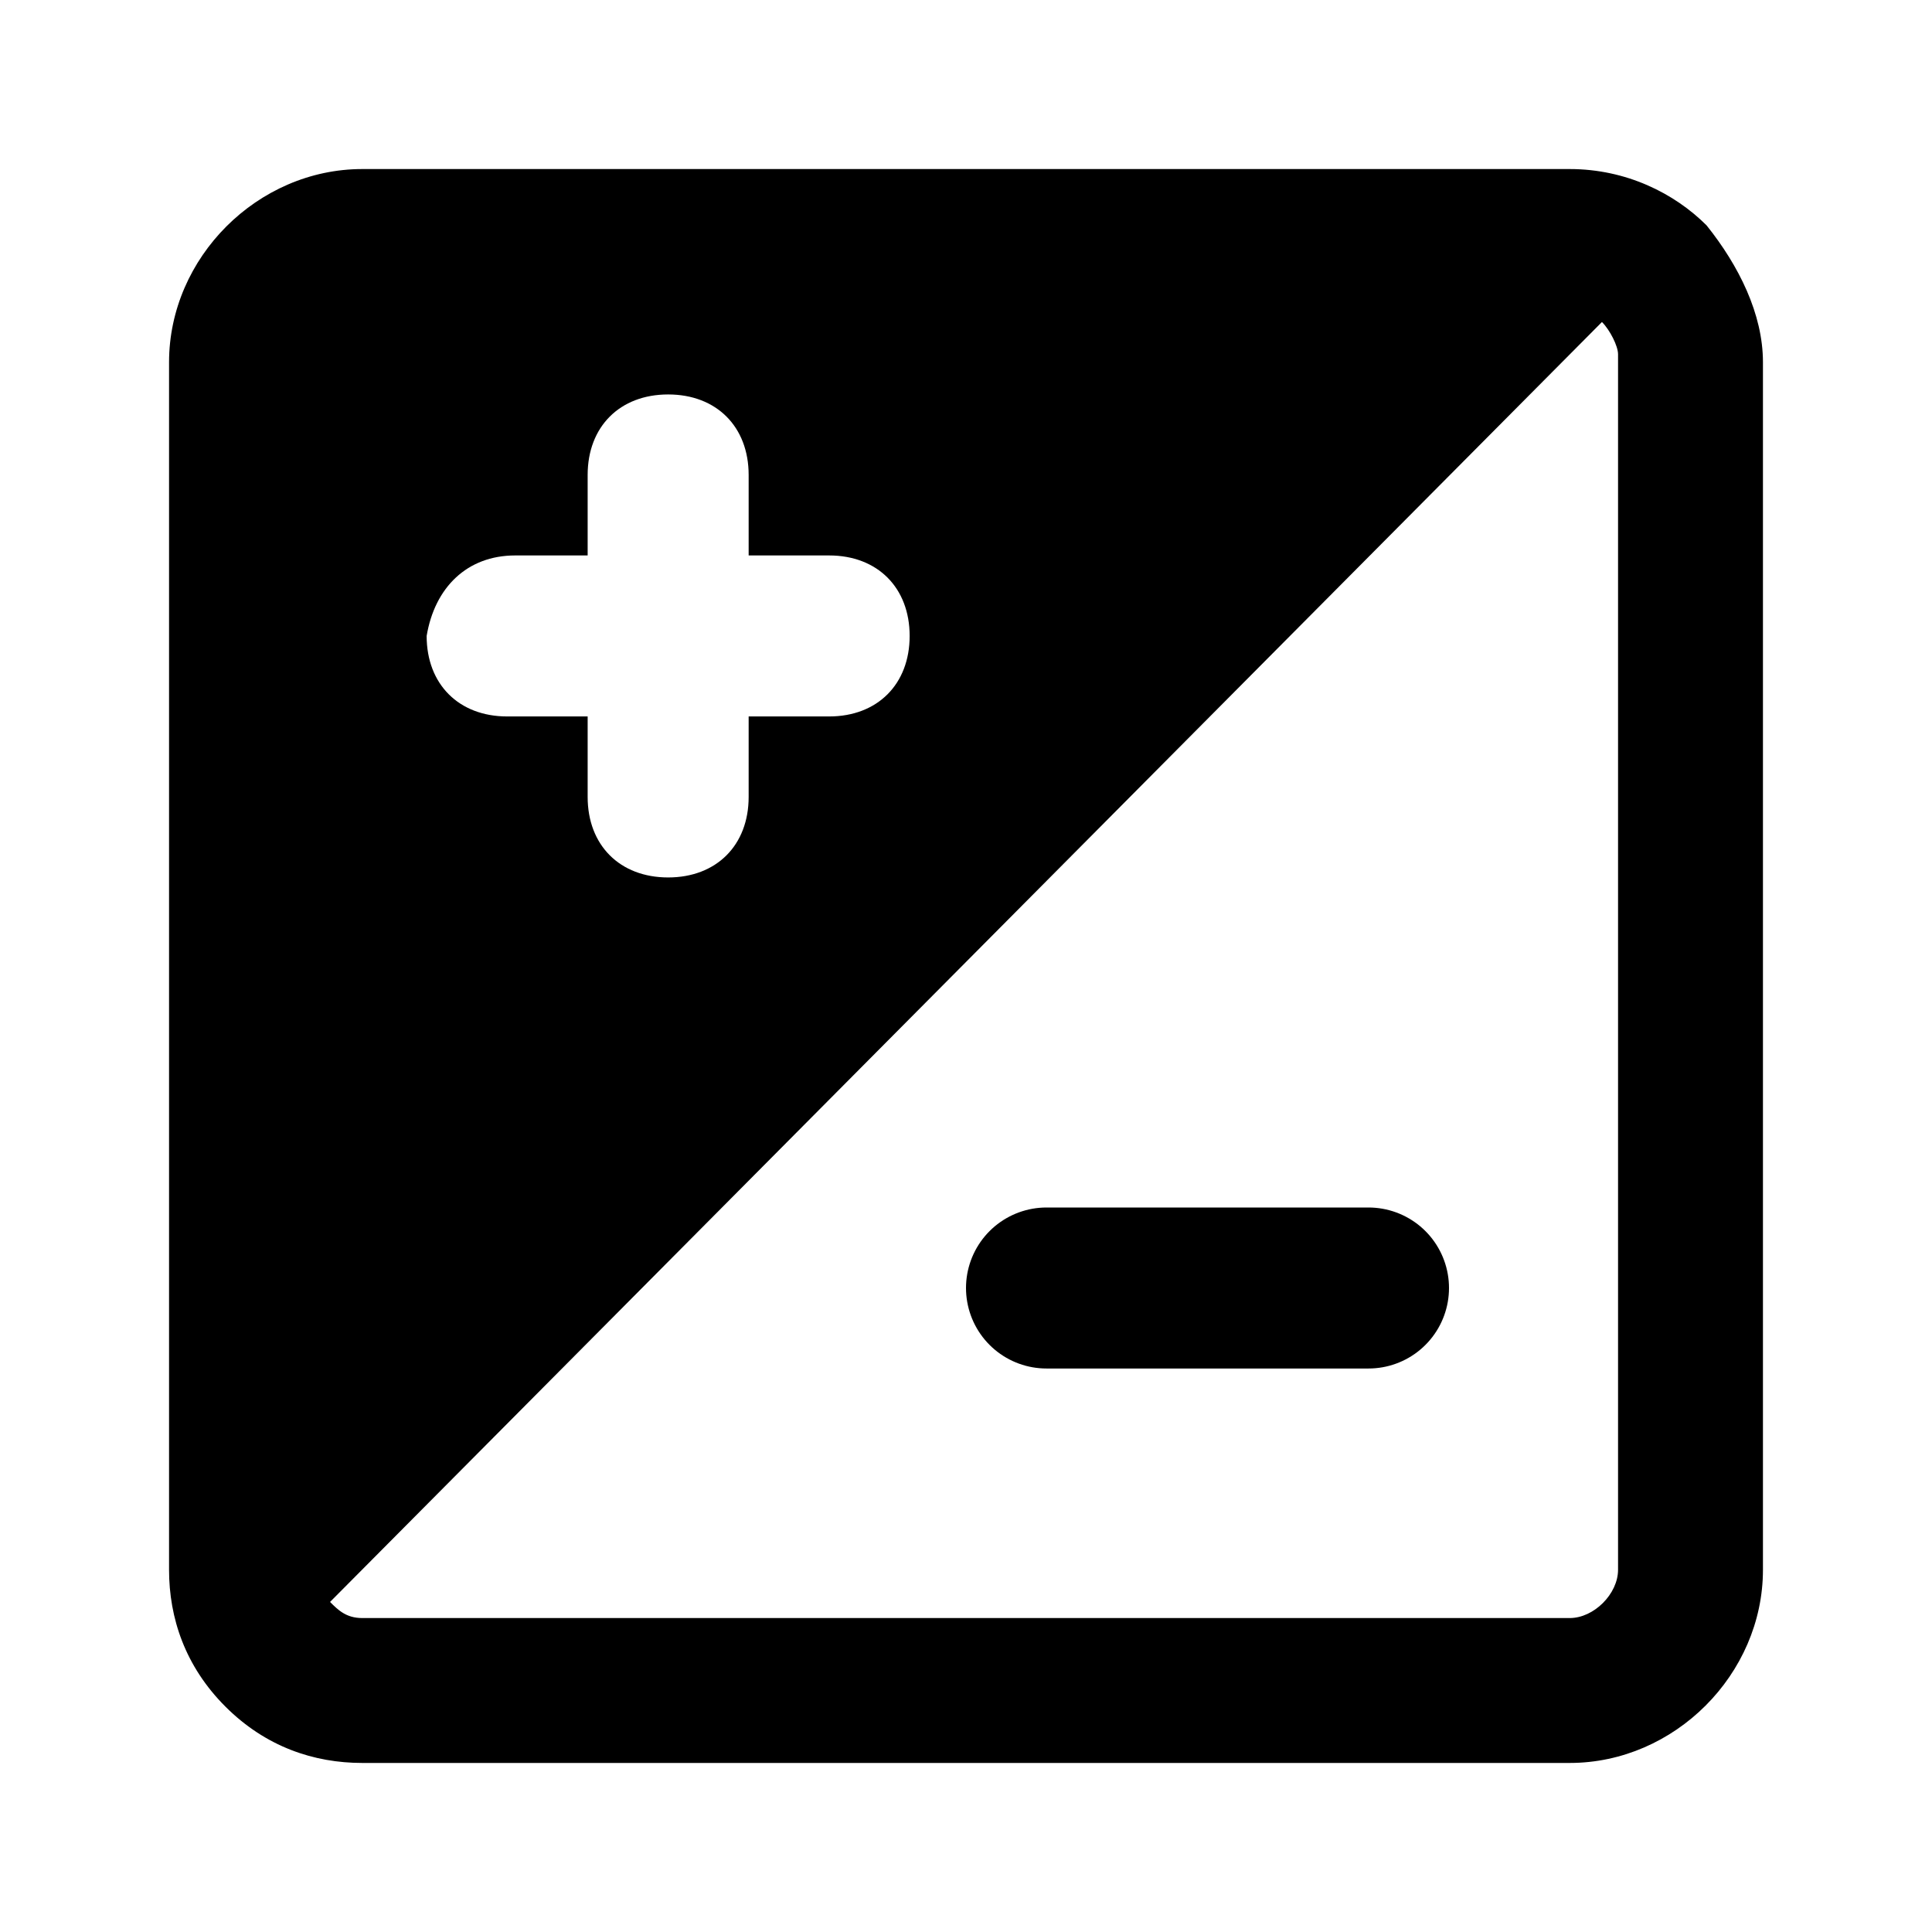
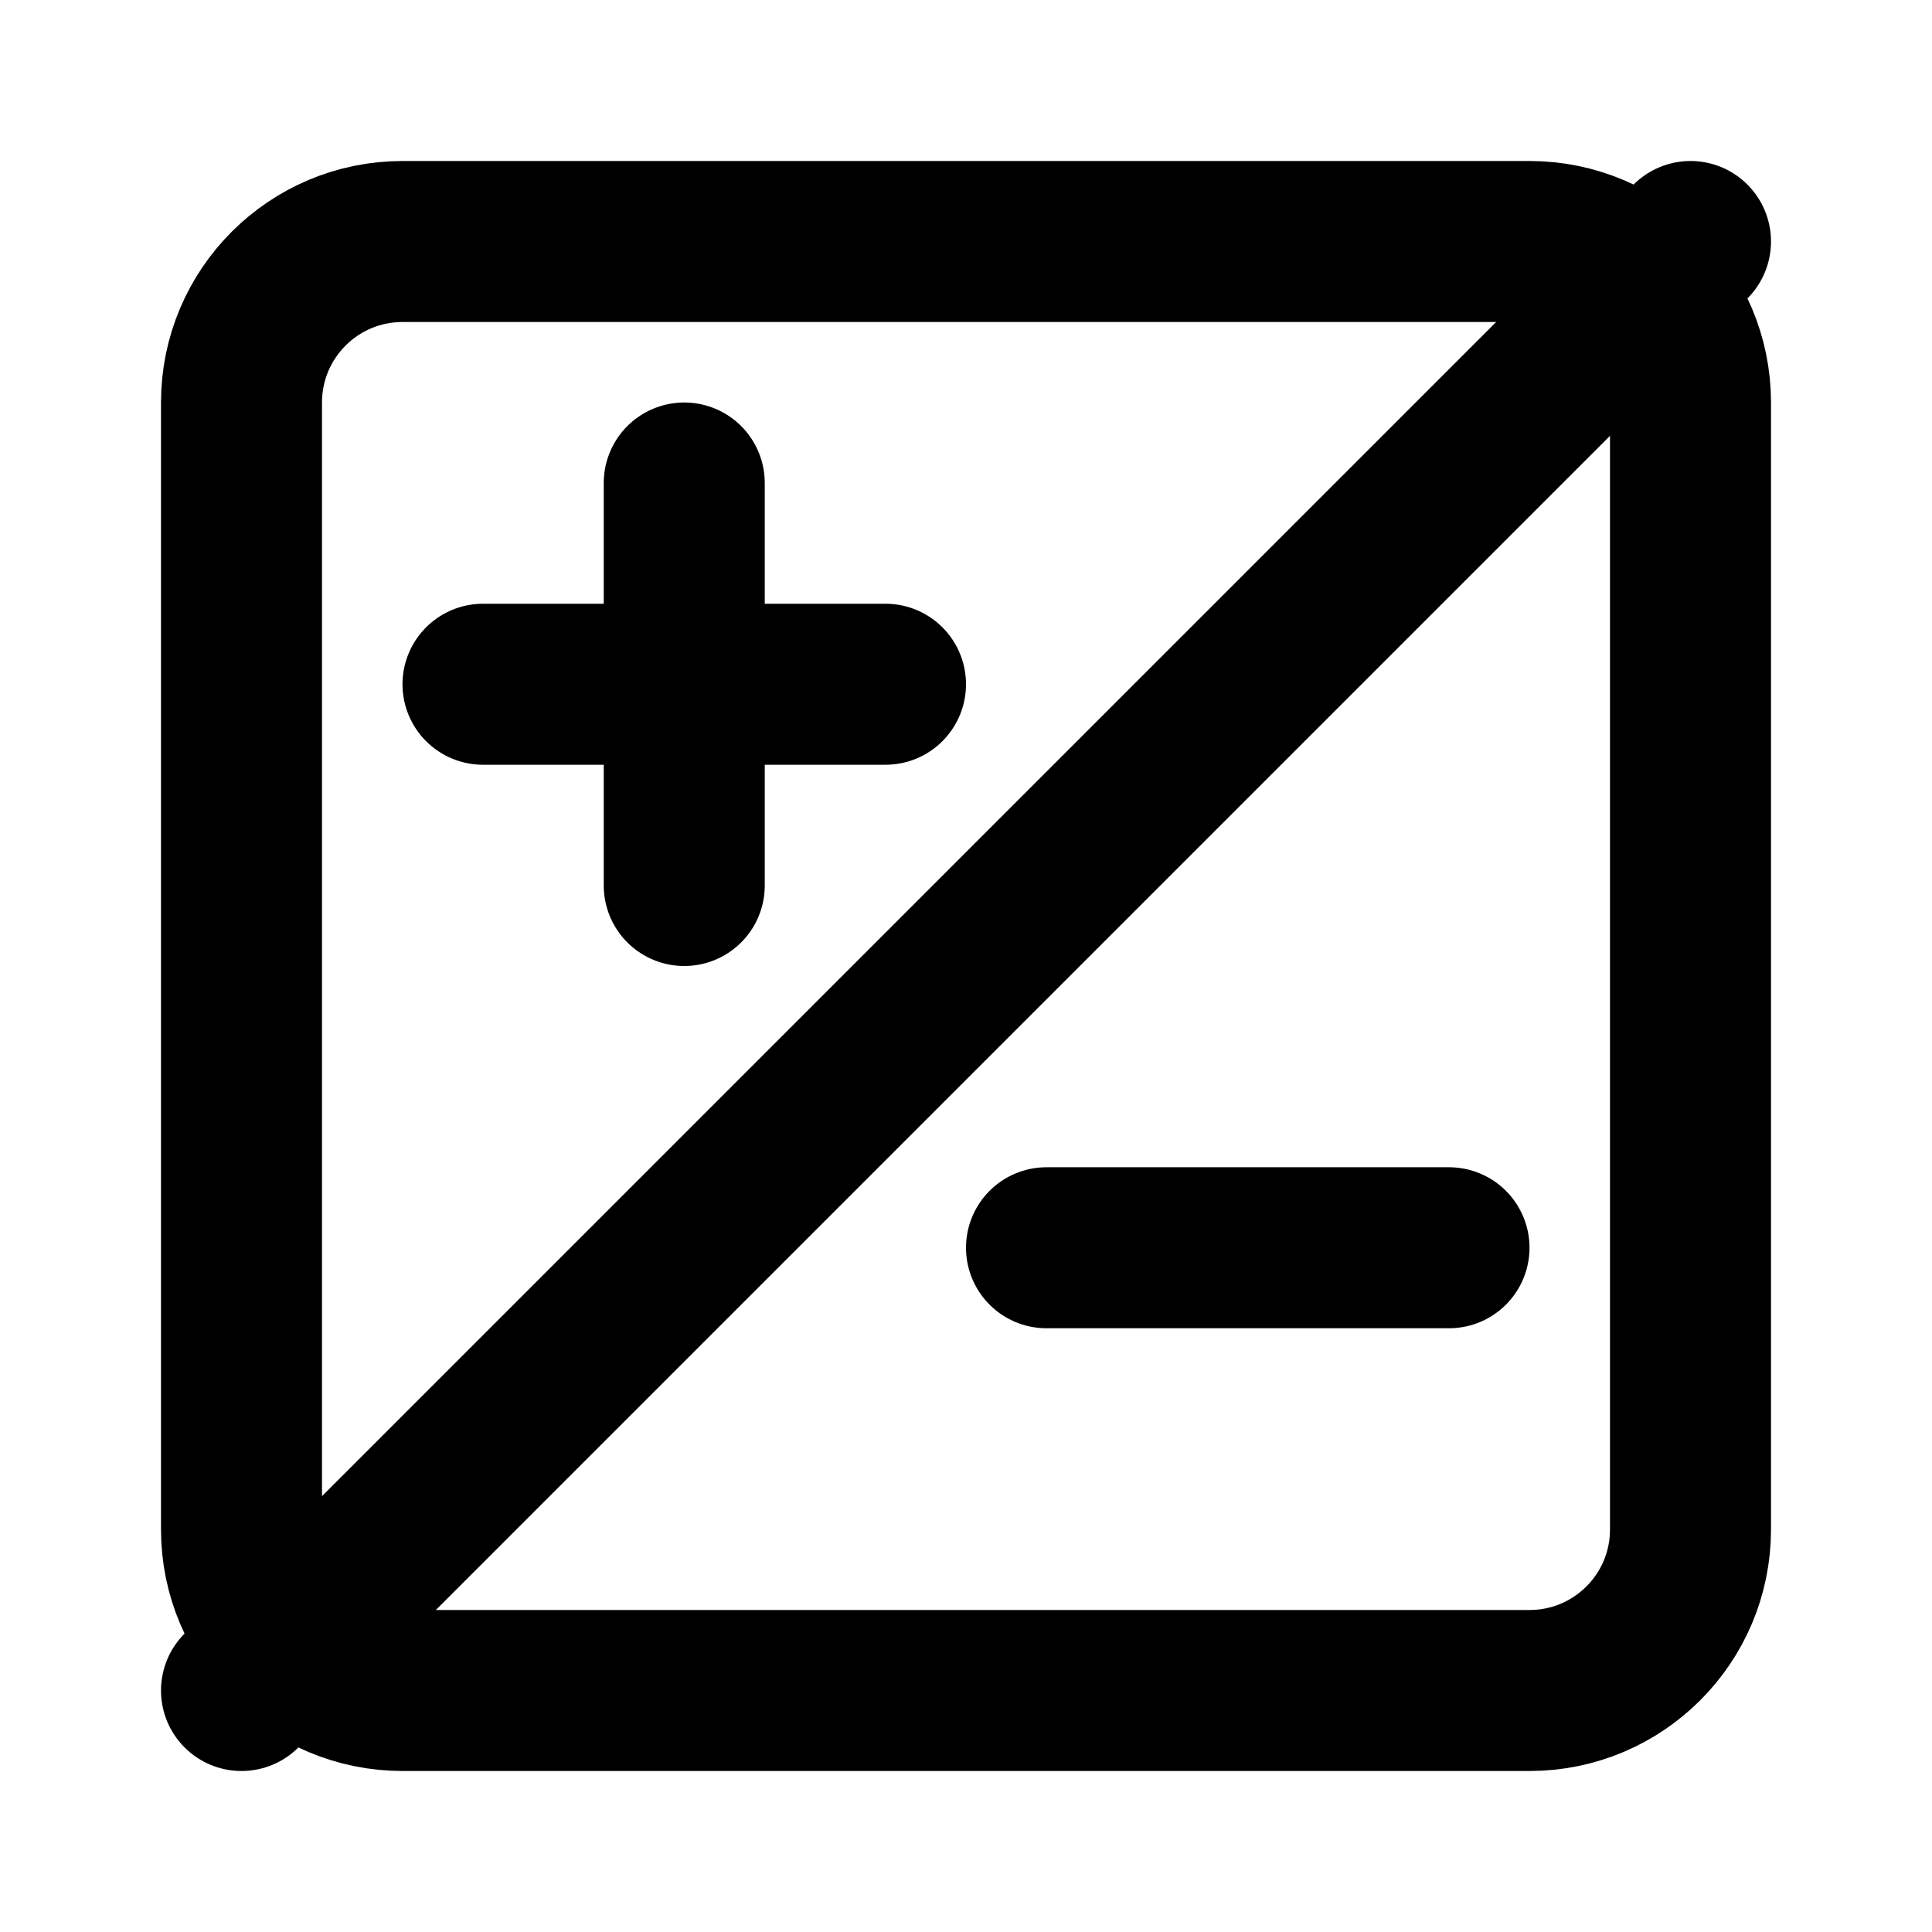
- <svg xmlns="http://www.w3.org/2000/svg" width="24" height="24" viewBox="0 0 24 24" fill="none">
-   <path d="M13 16h4" stroke="currentColor" stroke-width="2" stroke-linecap="round" />
-   <path d="M21.2 2.8c-.4-.4-1-.7-1.7-.7h-15c-1.3 0-2.4 1.1-2.4 2.4v15c0 .6.2 1.2.7 1.7s1.1.7 1.7.7h15c1.3 0 2.4-1.1 2.4-2.4v-15c0-.6-.3-1.2-.7-1.7zM6.3 6.9h1v-1c0-.6.4-1 1-1s1 .4 1 1v1h1c.6 0 1 .4 1 1 0 .6-.4 1-1 1h-1v1c0 .6-.4 1-1 1s-1-.4-1-1v-1h-1c-.6 0-1-.4-1-1 .1-.6.5-1 1.1-1zm13.8 12.6c0 .3-.3.6-.6.6h-15c-.2 0-.3-.1-.4-.2L19.9 4c.1.1.2.3.2.4v15.1z" fill="currentColor" />
+ <svg xmlns="http://www.w3.org/2000/svg" width="24" height="24" viewBox="0 0 24 24" fill="none" stroke="currentColor" stroke-width="2" stroke-linecap="round" stroke-linejoin="round">
+   <rect width="18" height="18" x="3" y="3" rx="2" />
+   <path d="M3 21 21 3" />
+   <path d="M6 8.5h5" />
+   <path d="M8.5 6v5" />
+   <path d="M13 15.5h5" />
</svg>
